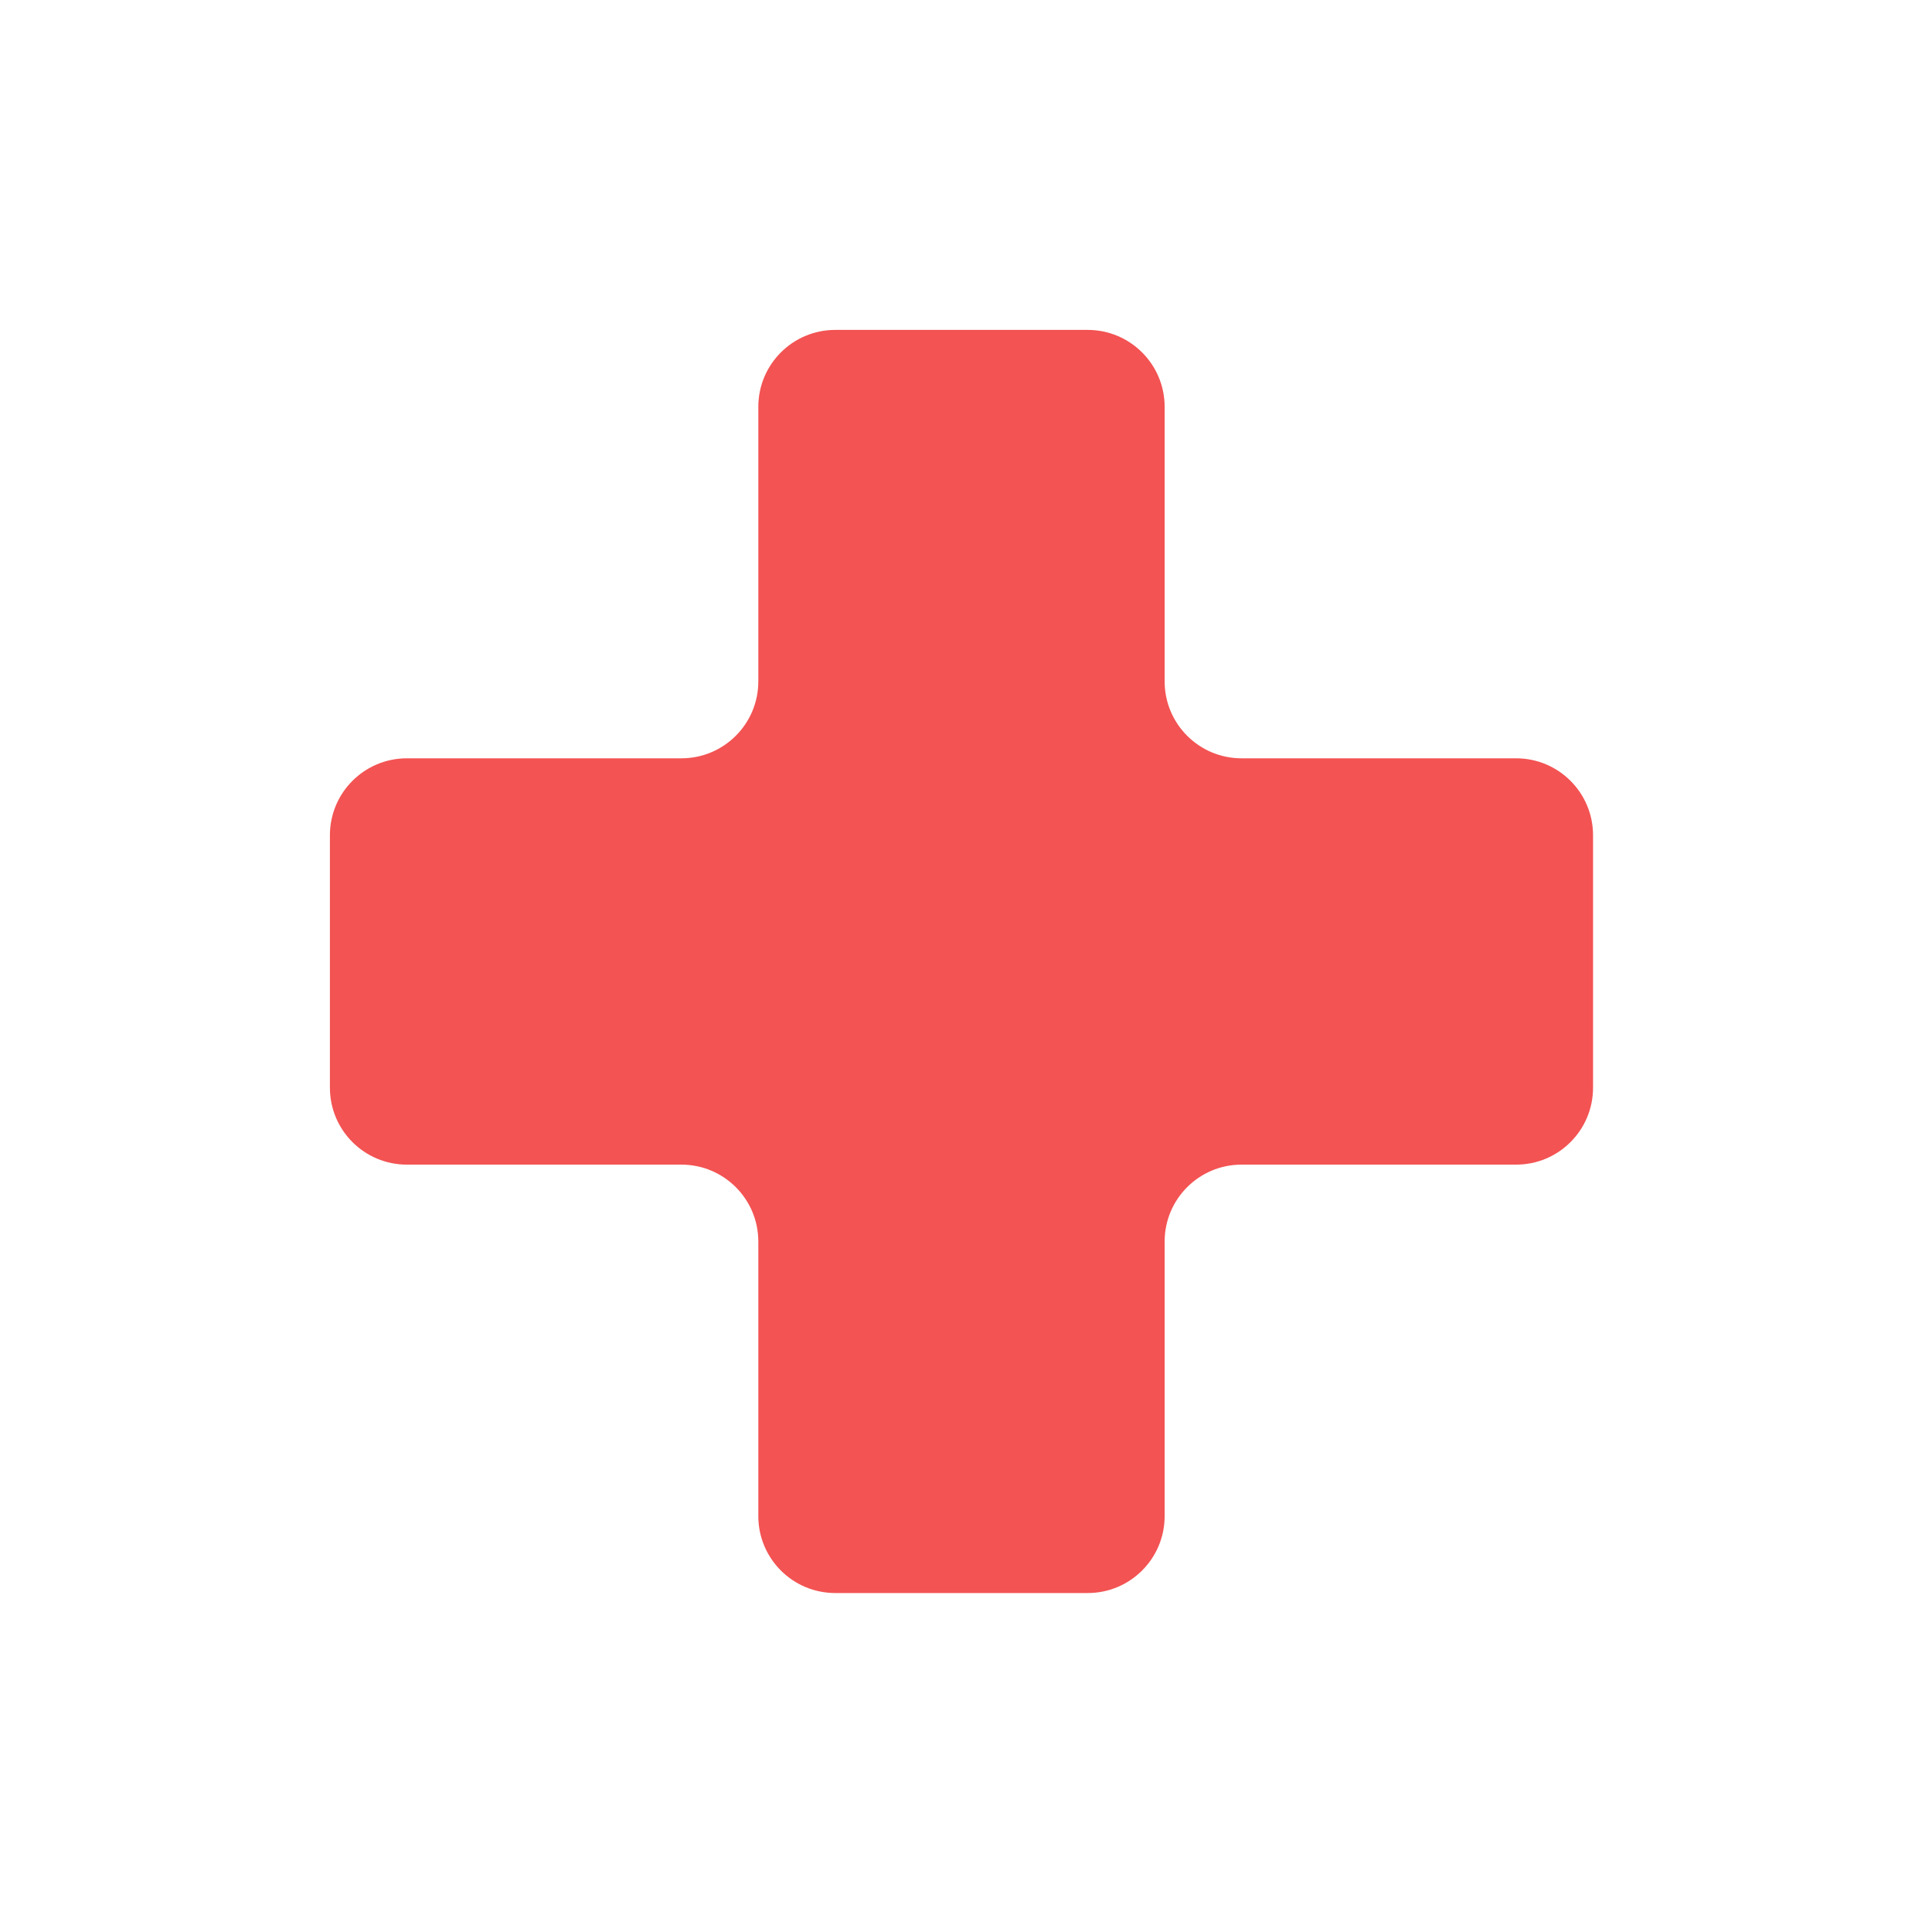
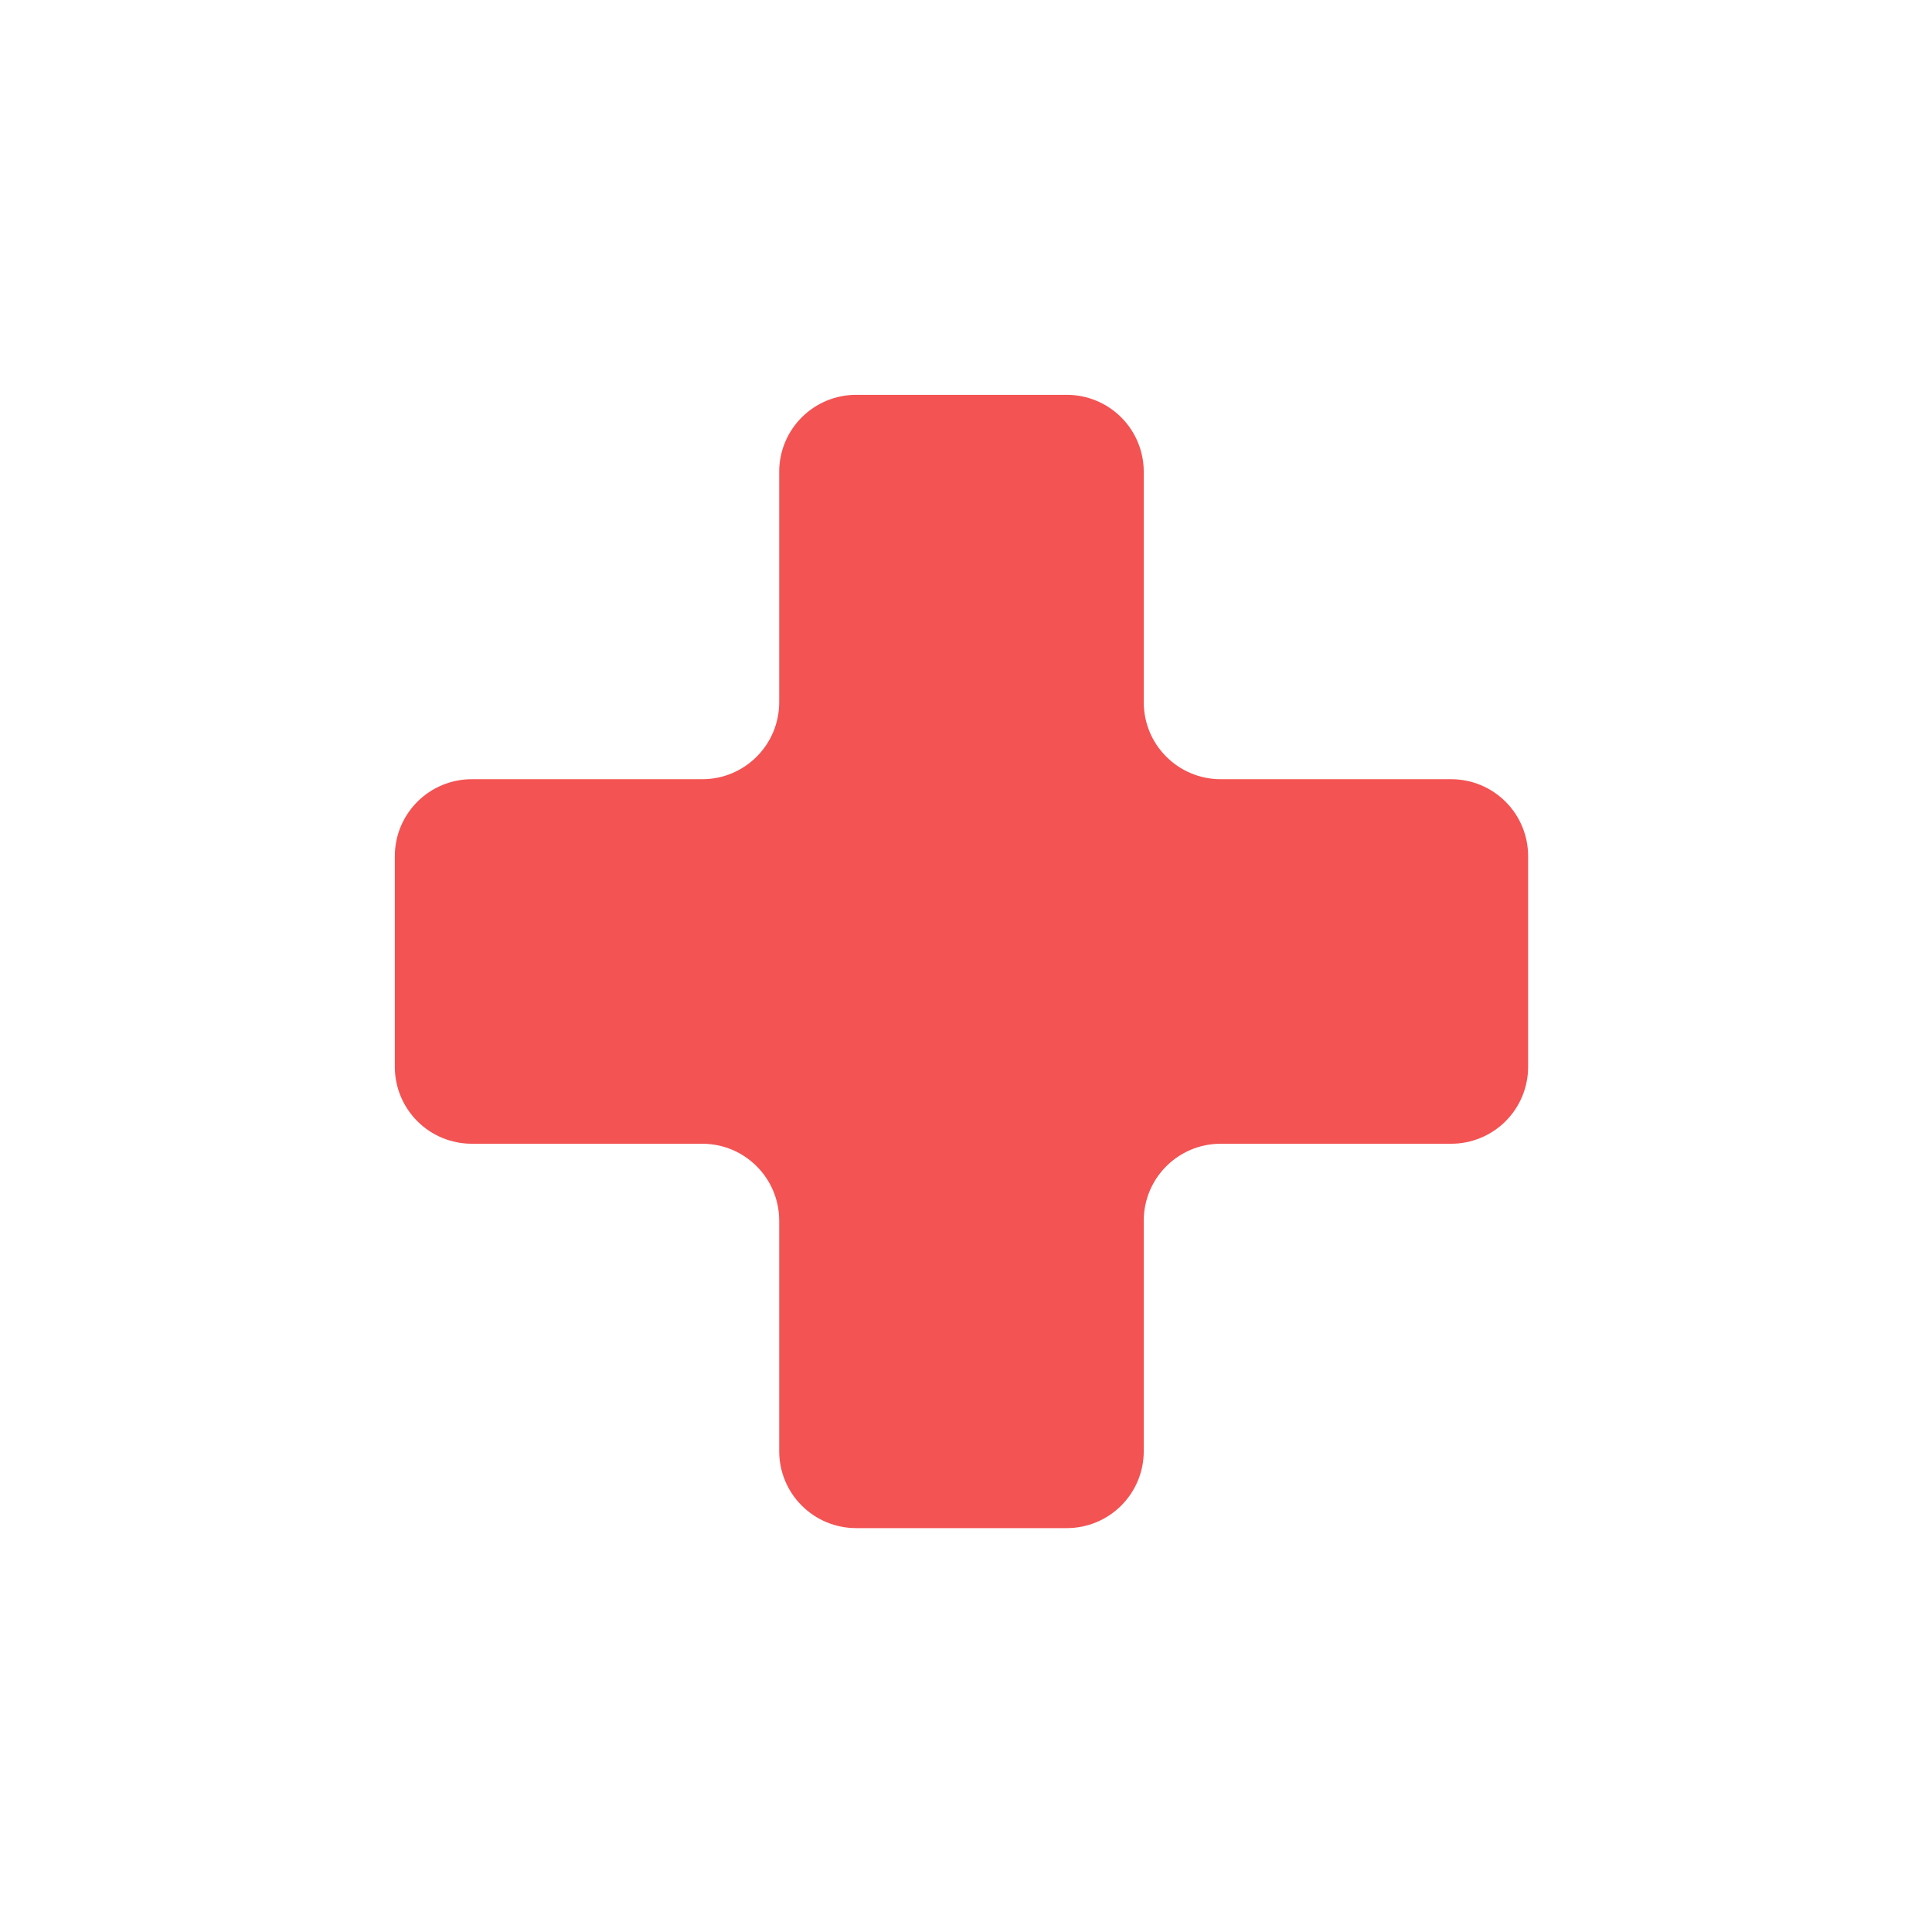
<svg xmlns="http://www.w3.org/2000/svg" width="100%" height="100%" viewBox="0 0 178 178" version="1.1" xml:space="preserve" style="fill-rule:evenodd;clip-rule:evenodd;stroke-linejoin:round;stroke-miterlimit:2;">
-   <g transform="matrix(1,0,0,1,-819.7001,-284.3148)">
-     <g id="wr" transform="matrix(0.278212,0,0,0.319339,1265.472,205.6174)">
+   <g transform="matrix(1,0,0,1,-819.7001,-1054.472)">
+     <g id="wr" transform="matrix(0.278212,0,0,0.319339,1265.472,975.7751)">
      <rect x="-1602.271" y="246.438" width="636.799" height="554.787" style="fill:none;" />
-       <g transform="matrix(2.645526,0,0,2.304814,-2175.771,-4665.661)">
-         <path d="M372.194,2226.158C366.876,2226.158 362.566,2221.847 362.566,2216.53L362.566,2182.159C362.566,2176.842 358.255,2172.531 352.937,2172.531C343.879,2172.531 330.391,2172.531 321.333,2172.531C316.015,2172.531 311.704,2176.842 311.704,2182.159C311.704,2191.88 311.704,2206.809 311.704,2216.53C311.704,2221.847 307.394,2226.158 302.076,2226.158L267.706,2226.158C262.388,2226.158 258.077,2230.469 258.077,2235.786C258.077,2244.844 258.077,2258.333 258.077,2267.391C258.077,2272.708 262.388,2277.019 267.706,2277.019C277.427,2277.019 292.355,2277.019 302.076,2277.019C307.394,2277.019 311.704,2281.33 311.704,2286.647C311.704,2296.368 311.704,2311.297 311.704,2321.018C311.704,2326.335 316.015,2330.646 321.333,2330.646C330.391,2330.646 343.879,2330.646 352.937,2330.646C358.255,2330.646 362.566,2326.335 362.566,2321.018C362.566,2311.297 362.566,2296.368 362.566,2286.647C362.566,2281.33 366.876,2277.019 372.194,2277.019L406.564,2277.019C411.882,2277.019 416.193,2272.708 416.193,2267.391C416.193,2258.333 416.193,2244.844 416.193,2235.786C416.193,2230.469 411.882,2226.158 406.564,2226.158C396.844,2226.158 381.915,2226.158 372.194,2226.158Z" style="fill:rgb(243,83,83);" />
+       <g transform="matrix(2.373586,0,0,2.067897,-2084.091,-4132.221)">
+         <path d="M373.297,2226.158C367.37,2226.158 362.566,2221.353 362.566,2215.426L362.566,2183.262C362.566,2180.416 361.435,2177.686 359.423,2175.674C357.41,2173.661 354.68,2172.531 351.834,2172.531C343.186,2172.531 331.084,2172.531 322.436,2172.531C319.59,2172.531 316.86,2173.661 314.848,2175.674C312.835,2177.686 311.704,2180.416 311.704,2183.262C311.704,2192.606 311.704,2206.082 311.704,2215.426C311.704,2221.353 306.9,2226.158 300.973,2226.158L268.809,2226.158C265.963,2226.158 263.233,2227.288 261.221,2229.301C259.208,2231.314 258.077,2234.043 258.077,2236.889C258.077,2245.537 258.077,2257.639 258.077,2266.288C258.077,2269.134 259.208,2271.863 261.221,2273.876C263.233,2275.888 265.963,2277.019 268.809,2277.019C278.153,2277.019 291.629,2277.019 300.973,2277.019C306.9,2277.019 311.704,2281.824 311.704,2287.75L311.704,2319.915C311.704,2322.761 312.835,2325.49 314.848,2327.503C316.86,2329.515 319.59,2330.646 322.436,2330.646C331.084,2330.646 343.186,2330.646 351.834,2330.646C354.68,2330.646 357.41,2329.515 359.423,2327.503C361.435,2325.49 362.566,2322.761 362.566,2319.915C362.566,2310.571 362.566,2297.094 362.566,2287.75C362.566,2281.824 367.37,2277.019 373.297,2277.019L405.461,2277.019C408.307,2277.019 411.037,2275.888 413.05,2273.876C415.062,2271.863 416.193,2269.134 416.193,2266.288C416.193,2257.639 416.193,2245.537 416.193,2236.889C416.193,2234.043 415.062,2231.314 413.05,2229.301C411.037,2227.288 408.307,2226.158 405.461,2226.158C396.117,2226.158 382.641,2226.158 373.297,2226.158Z" style="fill:rgb(243,83,83);" />
      </g>
    </g>
  </g>
</svg>
